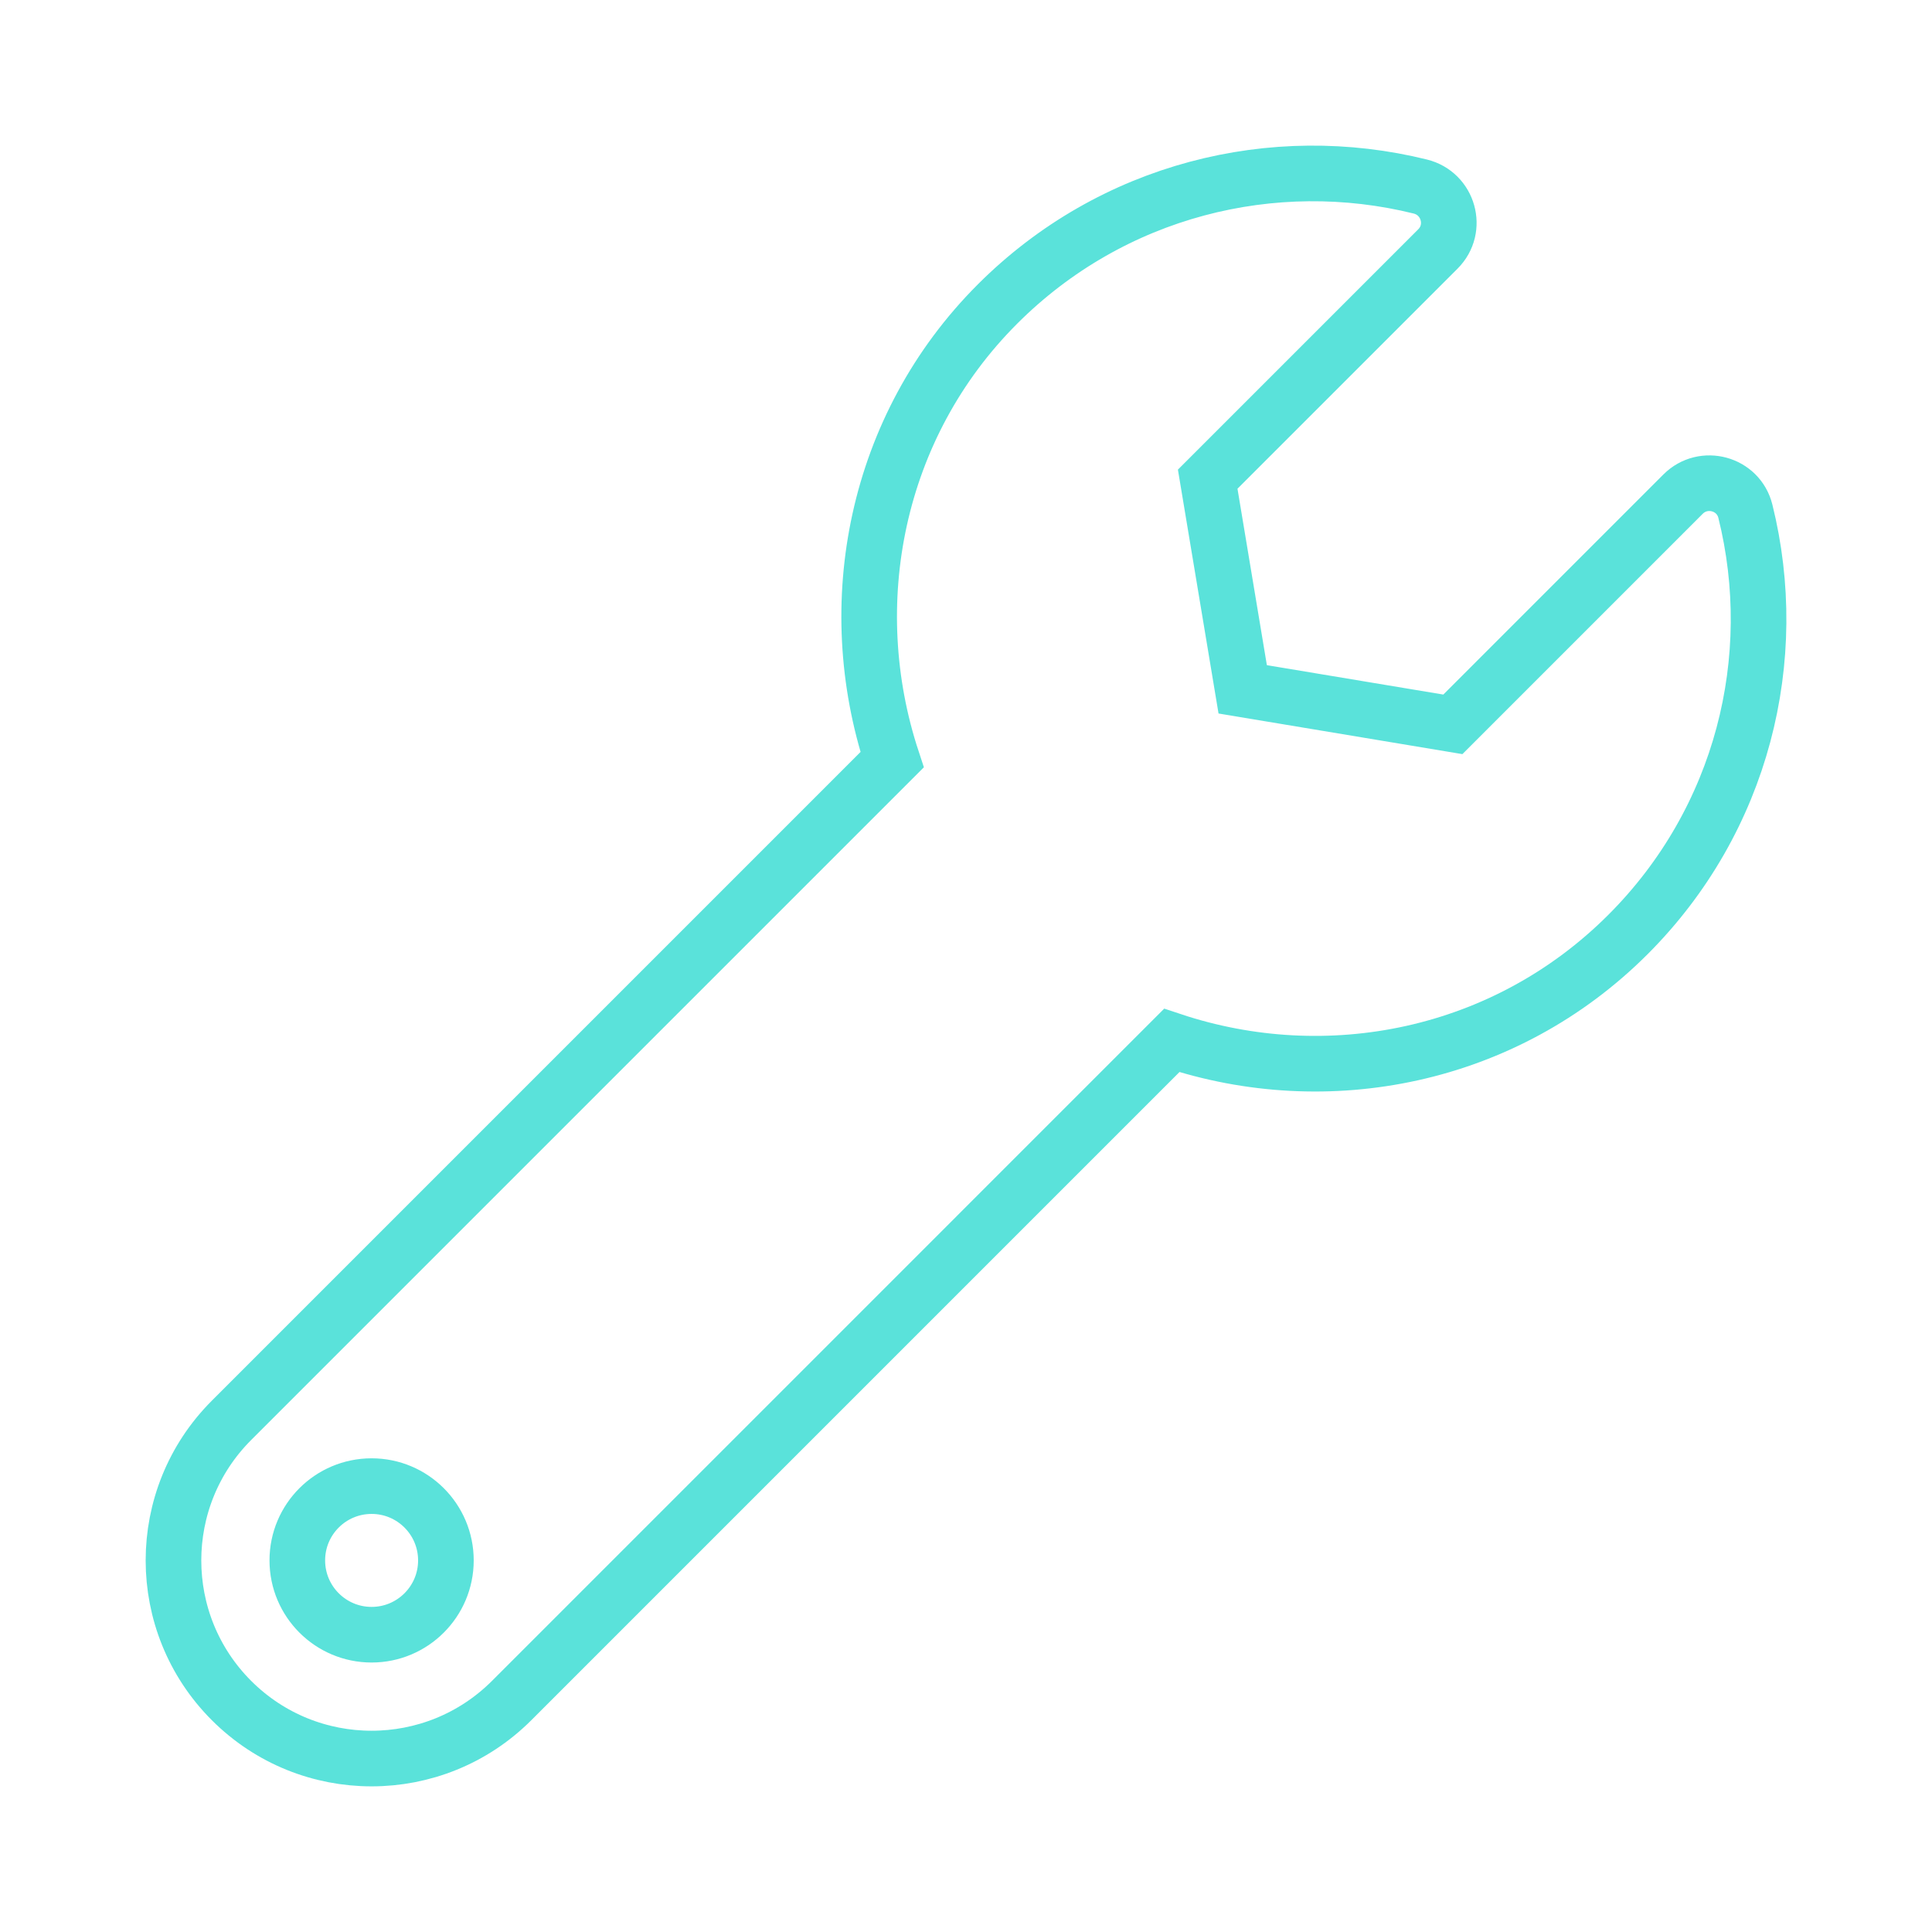
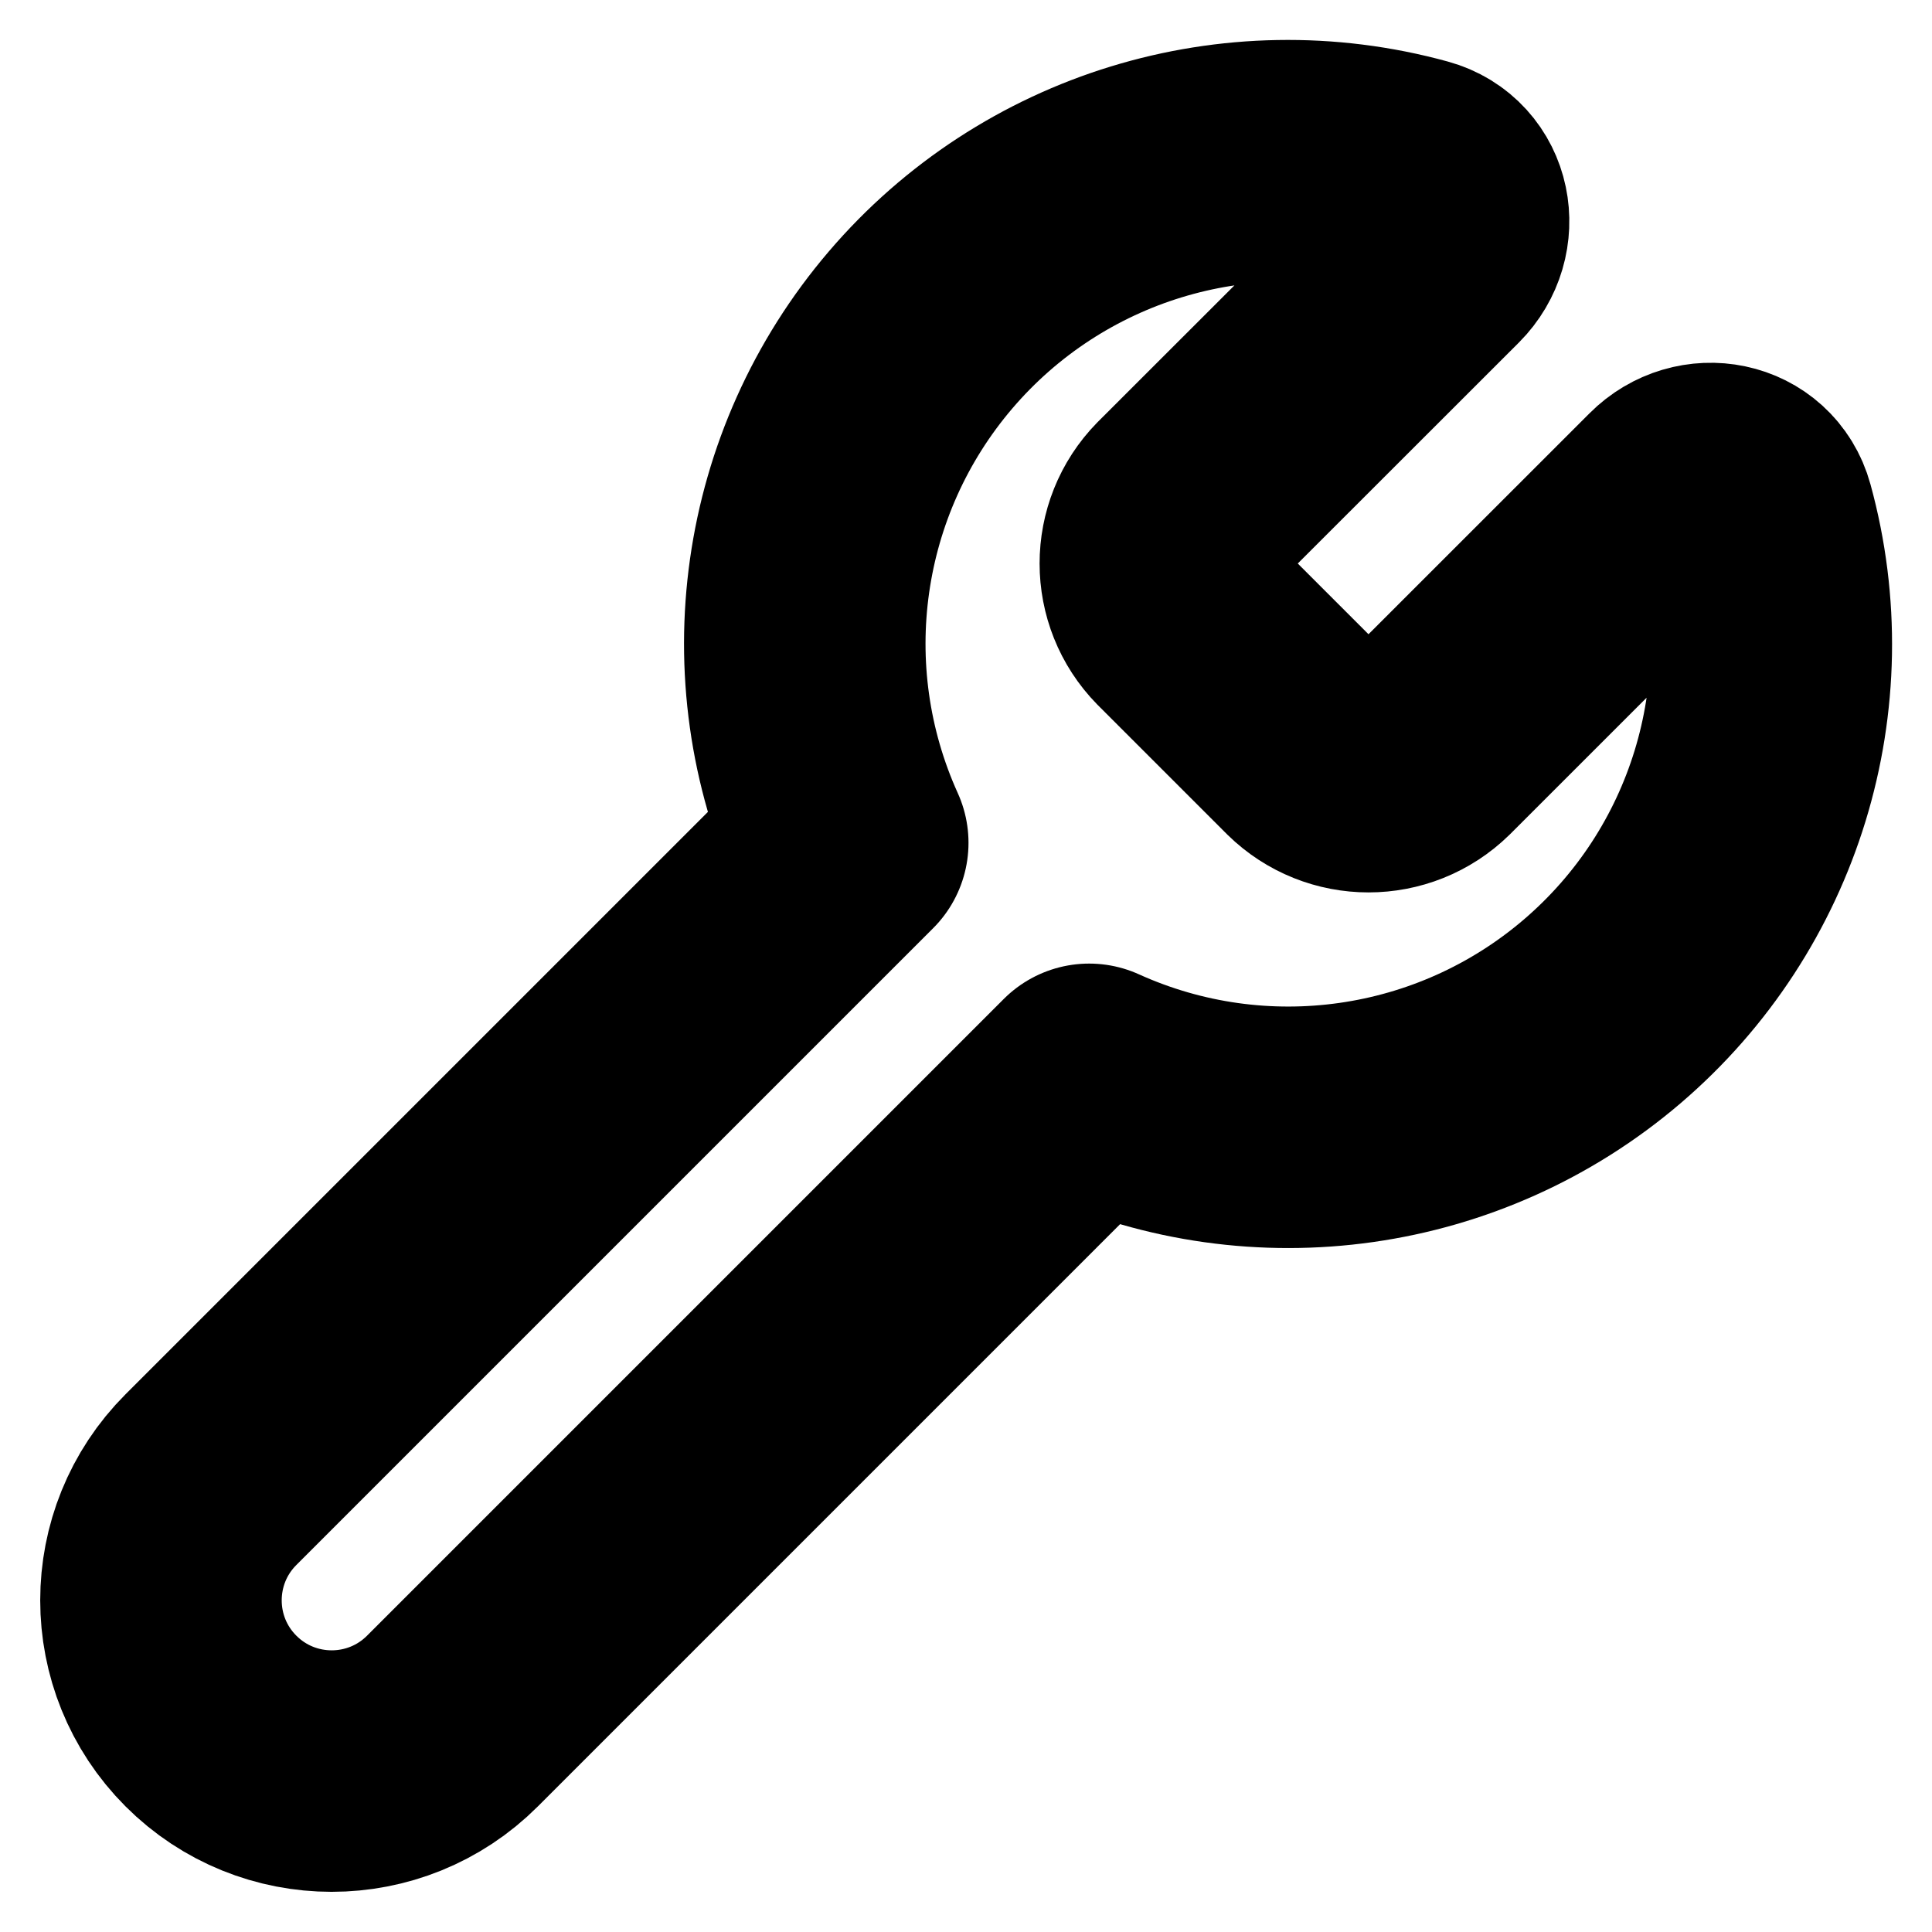
- <svg xmlns="http://www.w3.org/2000/svg" width="99" height="99" viewBox="0 0 99 99" fill="none" version="1.1" id="svg1">
-   <defs id="defs1" />
-   <path d="M 89.436,26.195 C 89.081,24.762 87.288,24.277 86.244,25.32 L 74.448,37.117 63.679,35.323 61.885,24.554 73.681,12.758 C 74.732,11.707 74.225,9.918 72.783,9.559 65.267,7.697 56.991,9.704 51.116,15.577 44.827,21.865 43.097,30.981 45.714,38.929 L 11.862,72.782 c -3.964,3.964 -3.964,10.393 0,14.357 3.964,3.964 10.393,3.964 14.357,0 L 60.043,53.314 c 7.951,2.651 17.049,0.901 23.379,-5.429 5.881,-5.881 7.885,-14.17 6.014,-21.691 z M 19.042,83.766 c -2.102,0 -3.807,-1.705 -3.807,-3.807 0,-2.104 1.705,-3.807 3.807,-3.807 2.102,0 3.807,1.704 3.807,3.807 0,2.102 -1.705,3.807 -3.807,3.807 z" stroke="#5ae2da" stroke-width="2.85" id="path1" />
+ <svg xmlns="http://www.w3.org/2000/svg" width="100" height="100" viewBox="0 0 24 24" fill="none" stroke="currentColor" stroke-width="3" stroke-linecap="round" stroke-linejoin="round" class="lucide lucide-wrench-icon lucide-wrench">
+   <path d="M14.7 6.3a1 1 0 0 0 0 1.4l1.6 1.6a1 1 0 0 0 1.4 0l3.106-3.105c.32-.322.863-.22.983.218a6 6 0 0 1-8.259 7.057l-7.91 7.91a1 1 0 0 1-2.999-3l7.91-7.91a6 6 0 0 1 7.057-8.259c.438.12.54.662.219.984z" />
</svg>
